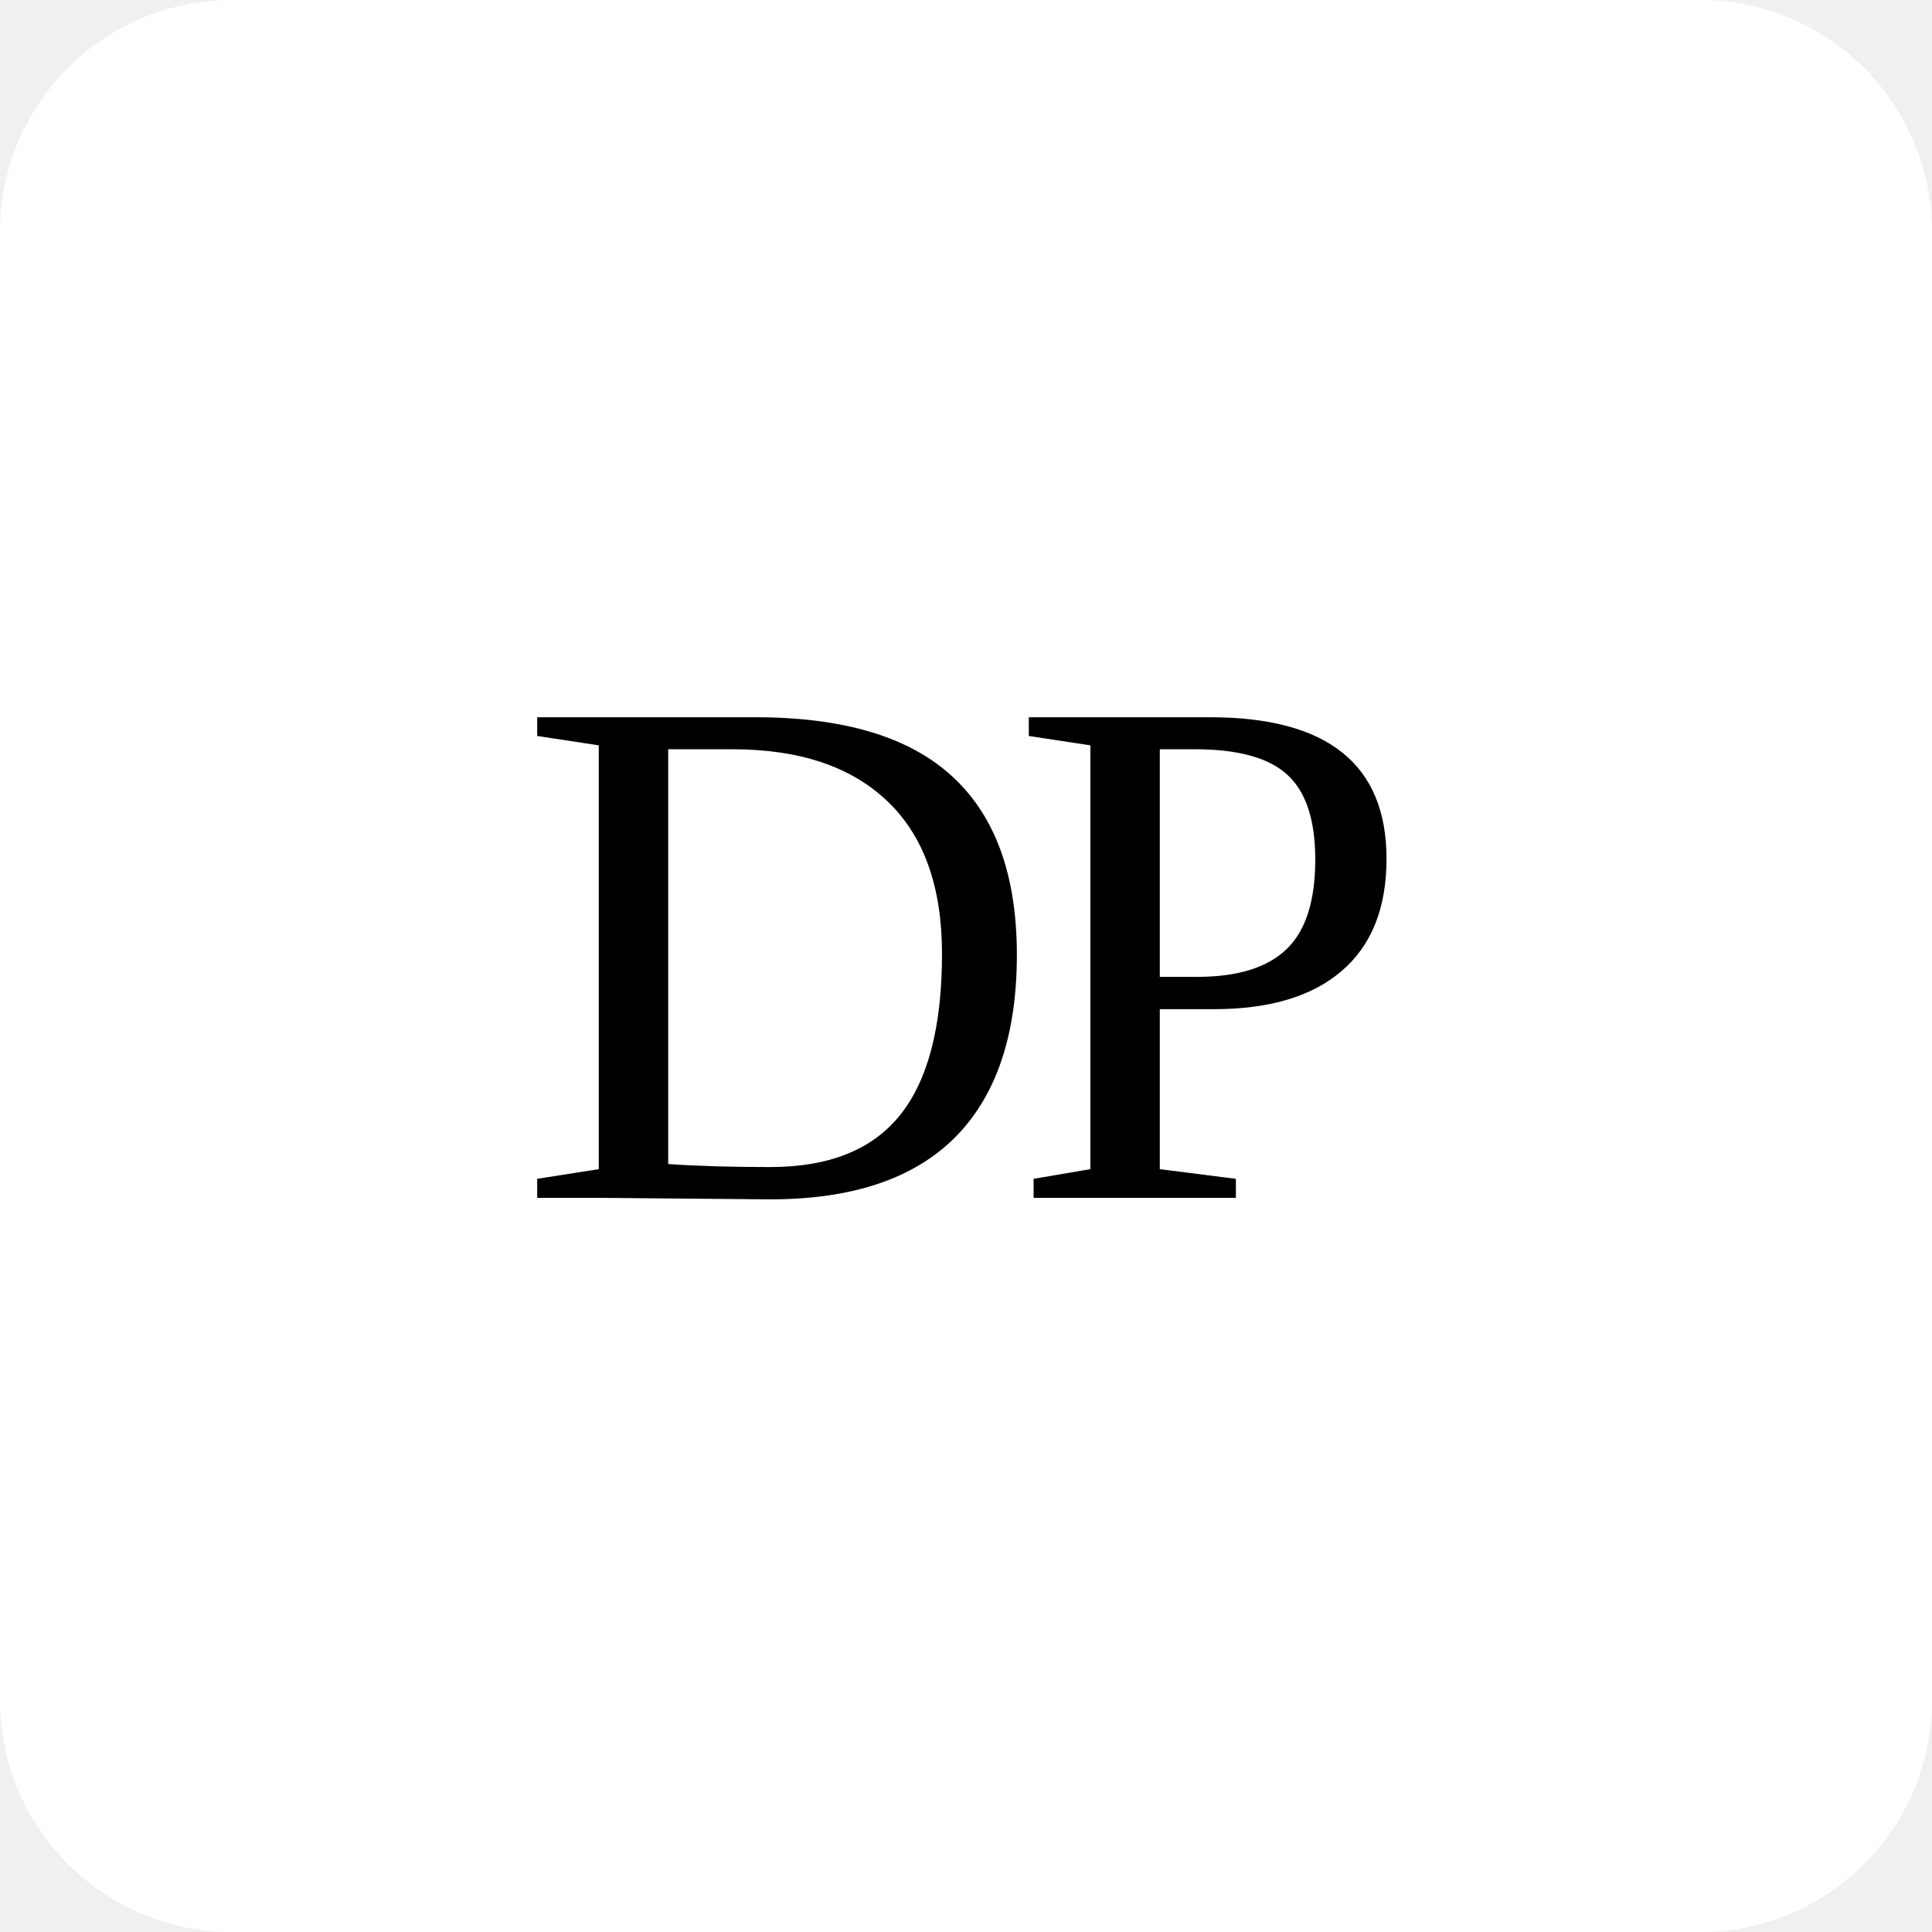
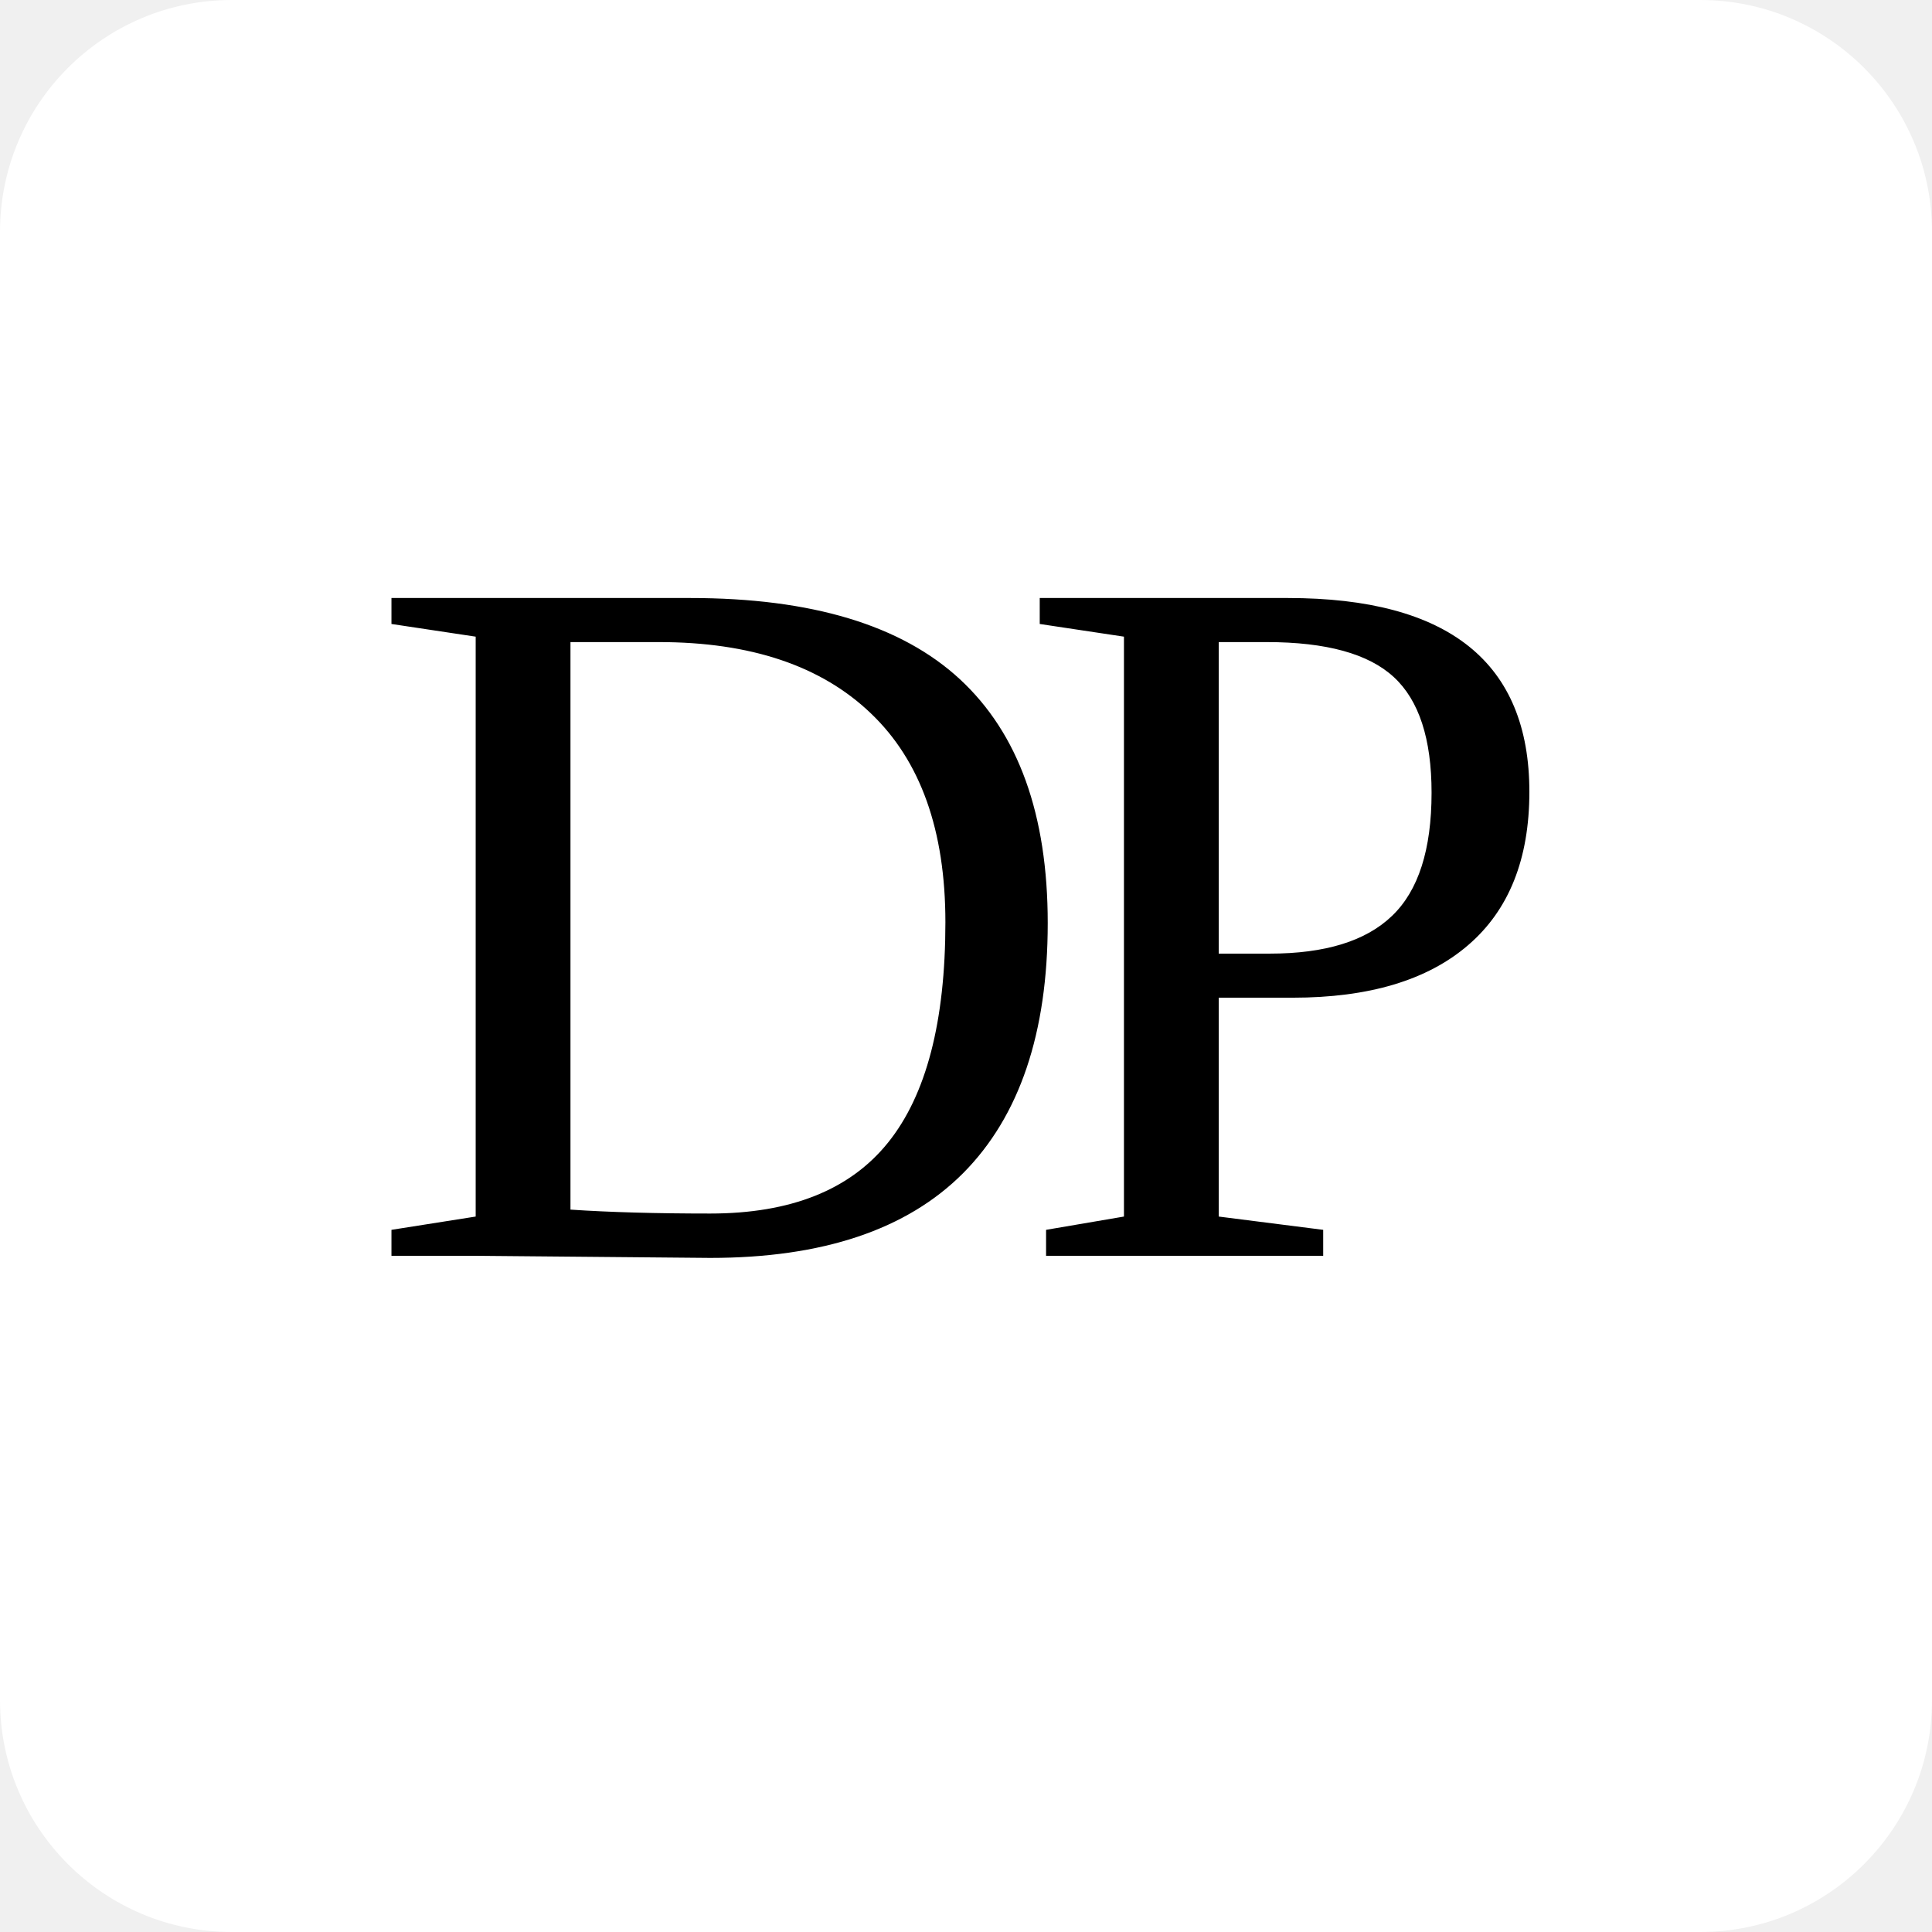
<svg xmlns="http://www.w3.org/2000/svg" viewBox="0 0 100 100">
  <rect width="100" height="100" rx="12" fill="white" />
-   <text x="50" y="62" text-anchor="middle" font-family="Times New Roman, Times, serif" font-size="38" fill="black" letter-spacing="-2">DP</text>
+   <text x="50" y="65" text-anchor="middle" font-family="Times New Roman, Times, serif" font-size="52" fill="black" letter-spacing="-4">DP</text>
</svg>
